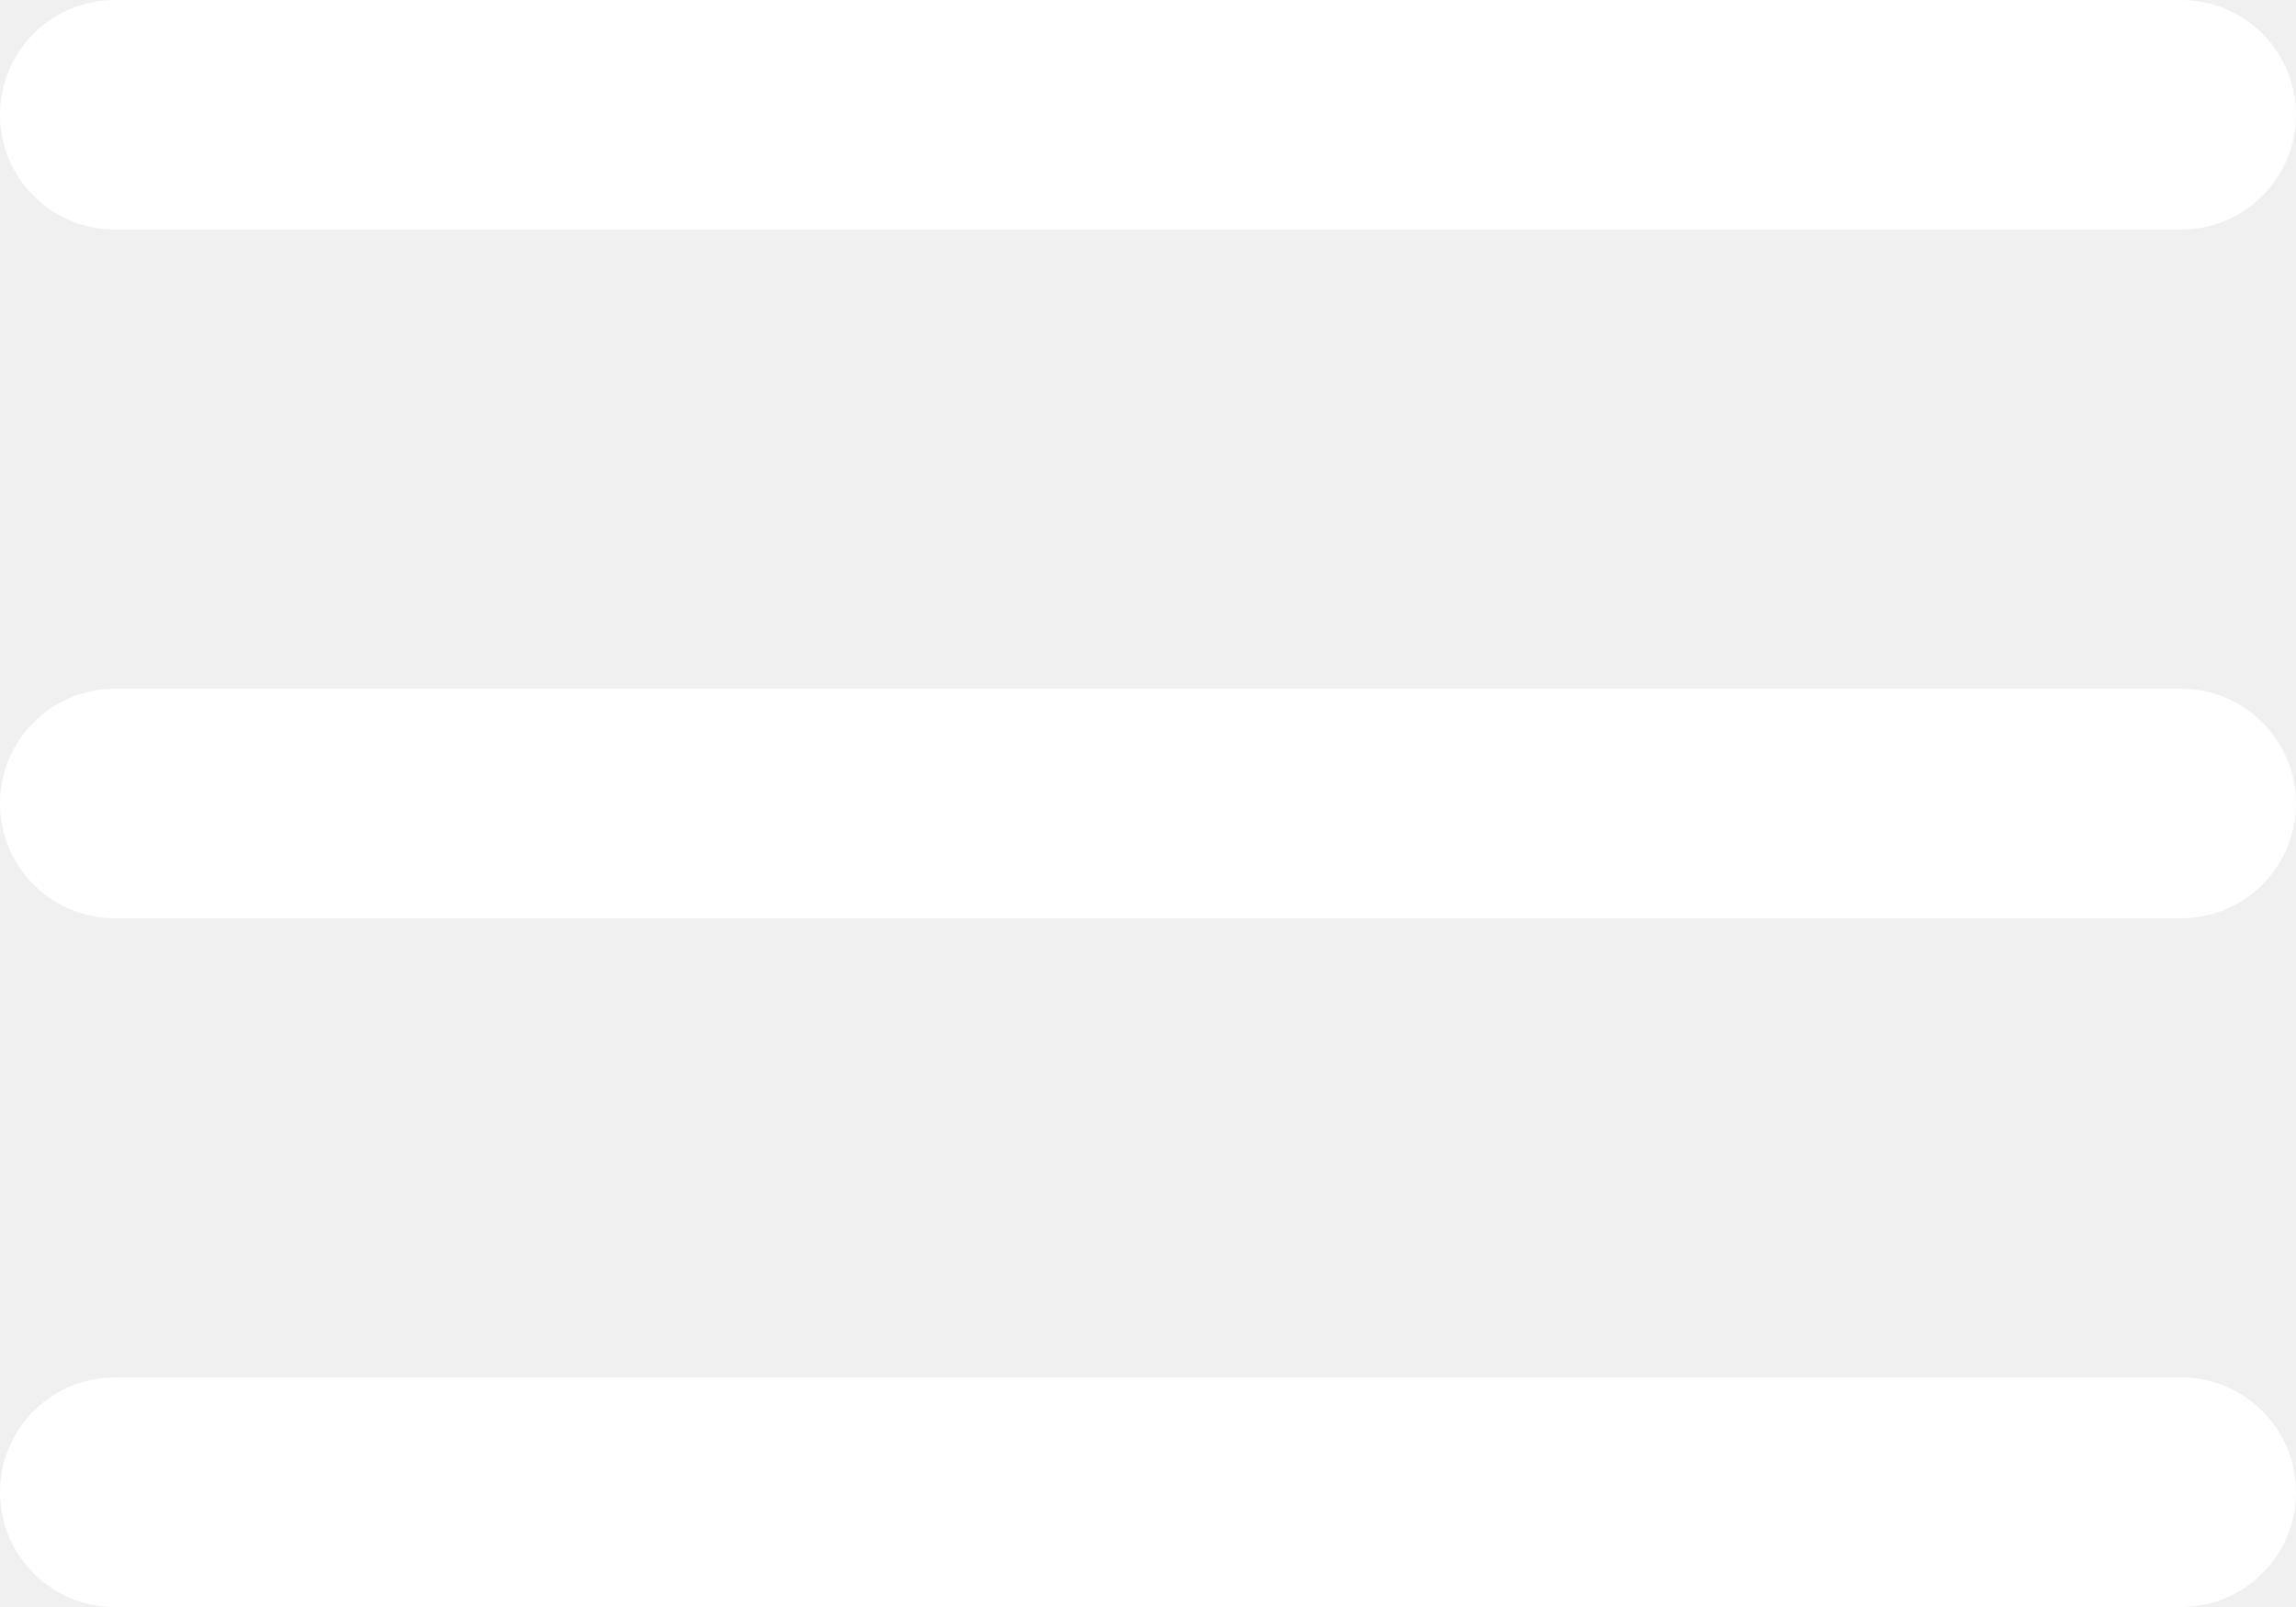
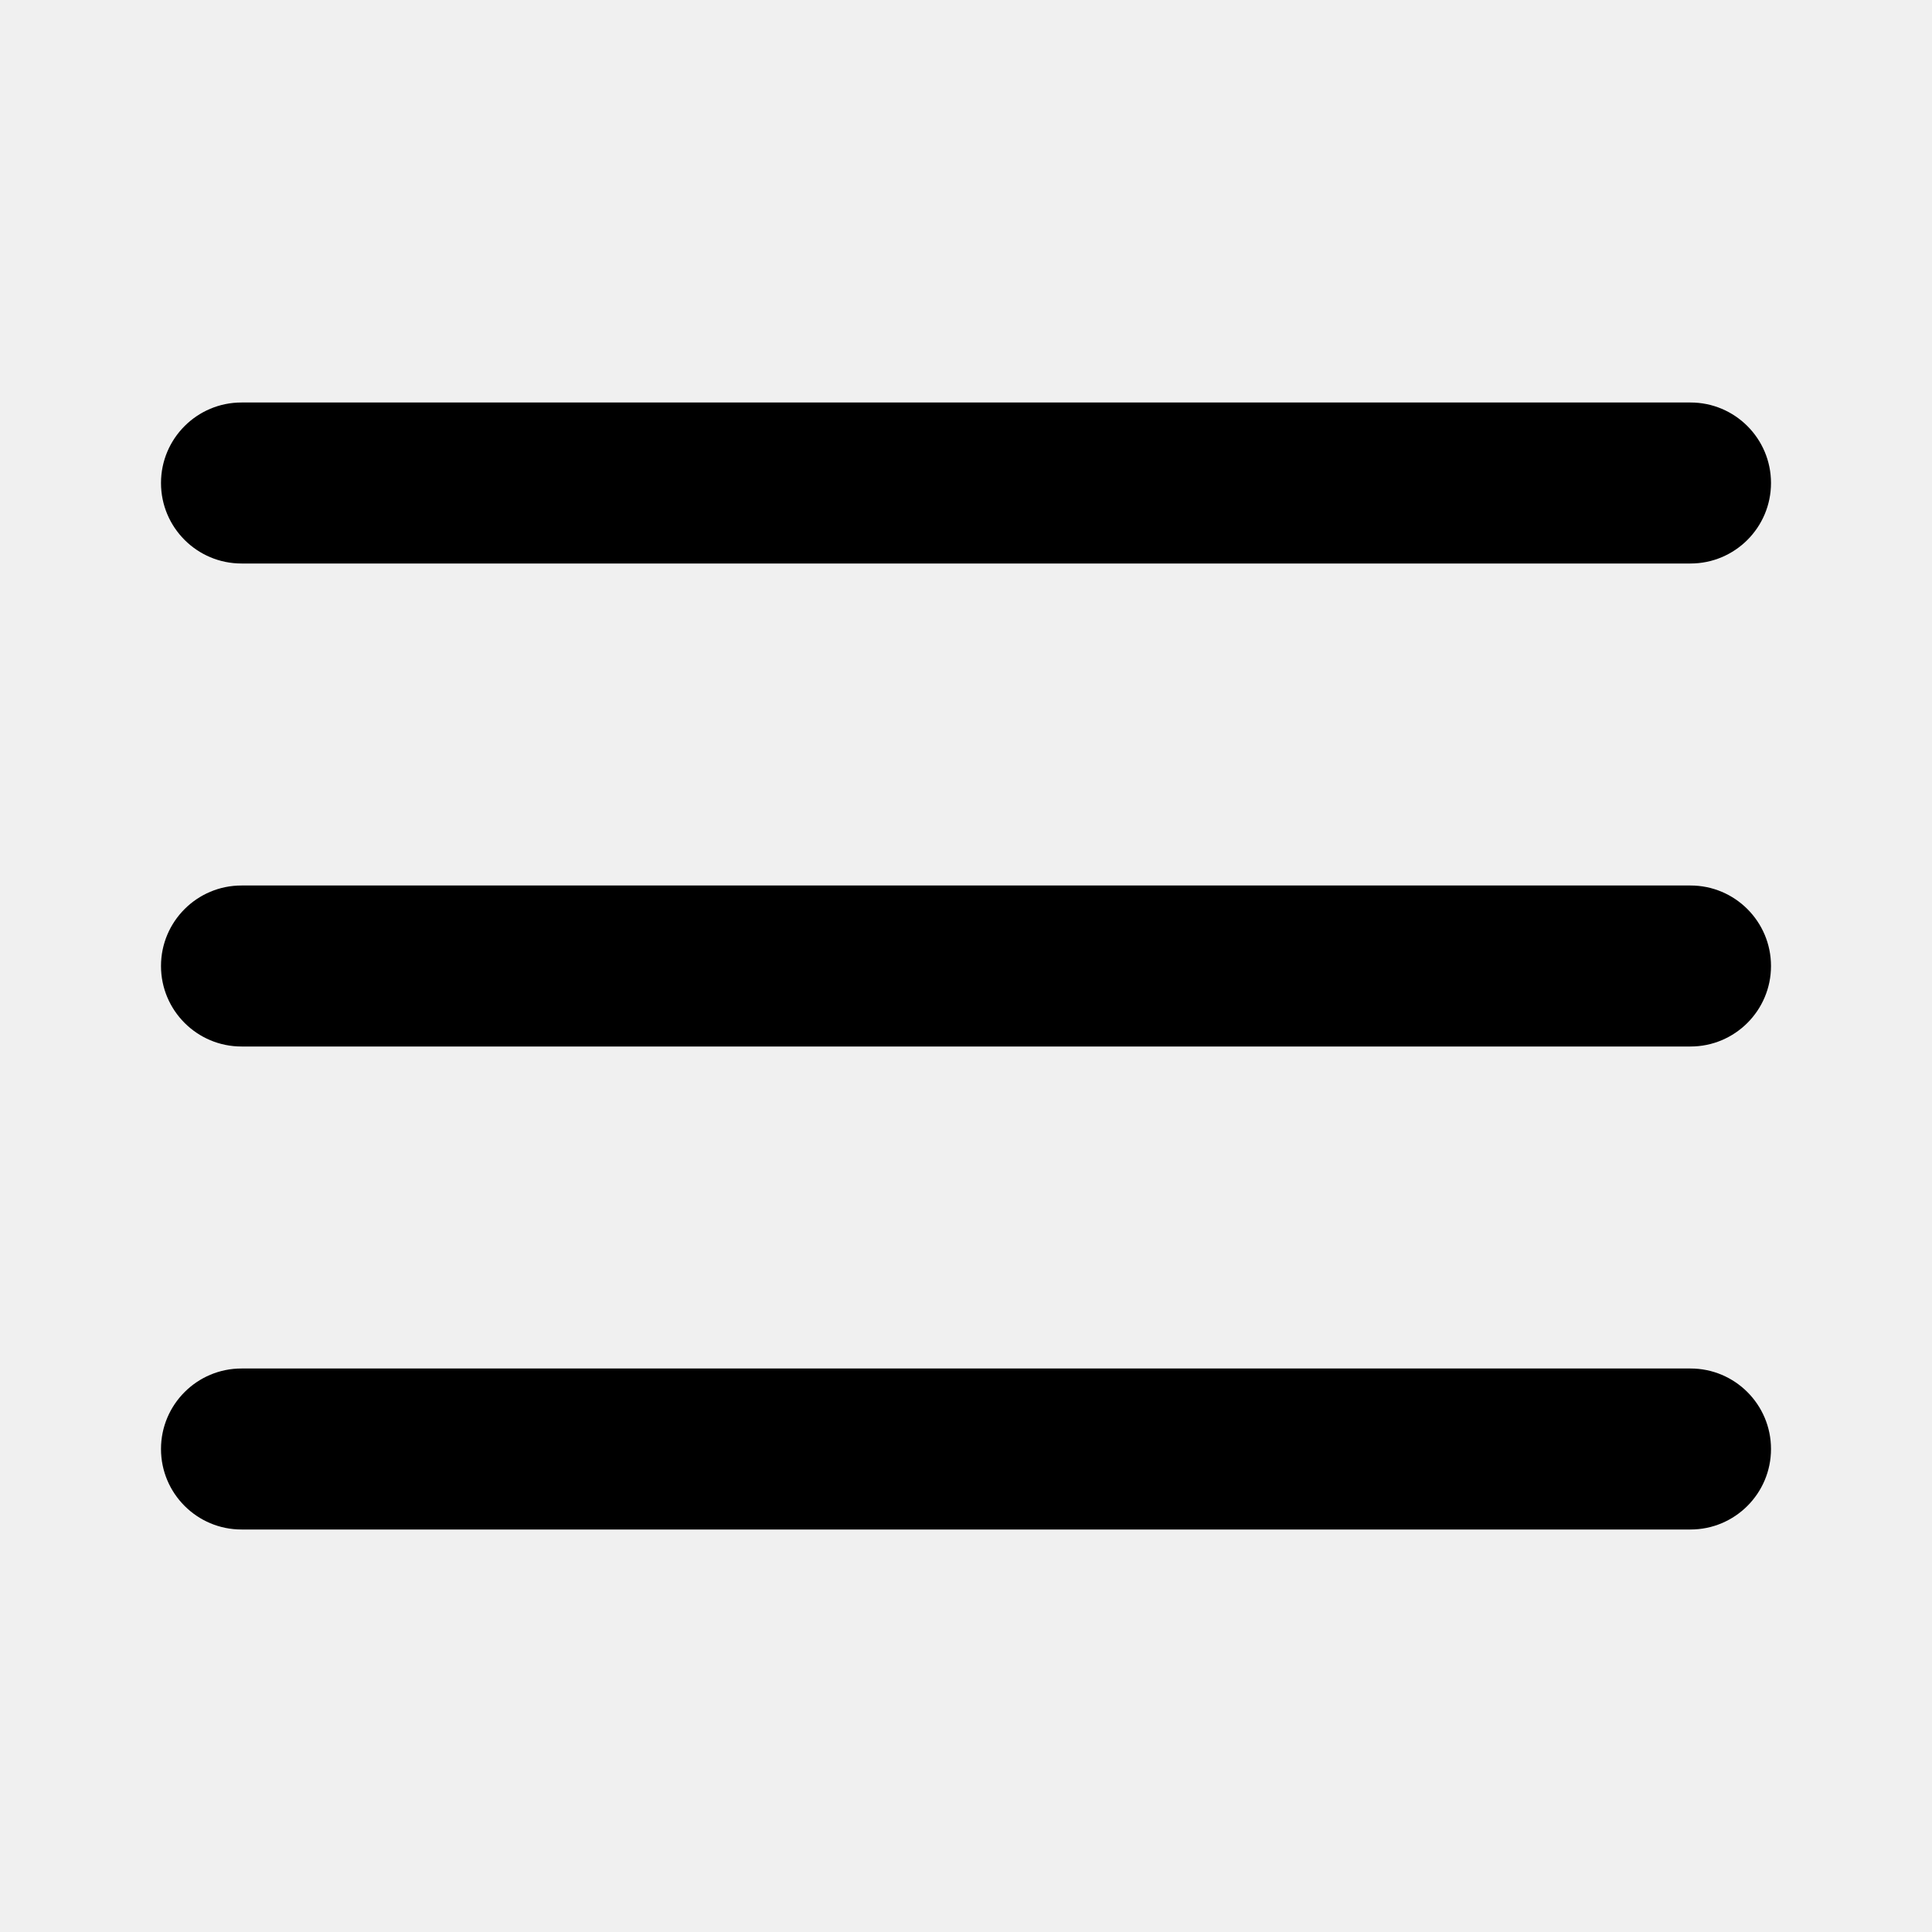
- <svg xmlns="http://www.w3.org/2000/svg" width="20" height="14" viewBox="0 0 20 14" fill="none">
-   <path d="M0 1C0 0.448 0.448 0 1 0H19C19.552 0 20 0.448 20 1C20 1.552 19.552 2 19 2L1 2C0.448 2 0 1.552 0 1Z" fill="white" />
-   <path d="M0 7C0 6.448 0.448 6 1 6L19 6C19.552 6 20 6.448 20 7C20 7.552 19.552 8 19 8L1 8C0.448 8 0 7.552 0 7Z" fill="white" />
-   <path d="M1 12C0.448 12 0 12.448 0 13C0 13.552 0.448 14 1 14L19 14C19.552 14 20 13.552 20 13C20 12.448 19.552 12 19 12L1 12Z" fill="white" />
+ <svg xmlns="http://www.w3.org/2000/svg" width="24" height="24" viewBox="0 0 24 24" fill="none">
+   <path d="M2 6C2 5.448 2.448 5 3 5H21C21.552 5 22 5.448 22 6C22 6.552 21.552 7 21 7L3 7C2.448 7 2 6.552 2 6Z" fill="currentColor" />
+   <path d="M2 12C2 11.448 2.448 11 3 11L21 11C21.552 11 22 11.448 22 12C22 12.552 21.552 13 21 13L3 13C2.448 13 2 12.552 2 12Z" fill="currentColor" />
+   <path d="M3 17C2.448 17 2 17.448 2 18C2 18.552 2.448 19 3 19L21 19C21.552 19 22 18.552 22 18C22 17.448 21.552 17 21 17L3 17Z" fill="currentColor" />
</svg>
